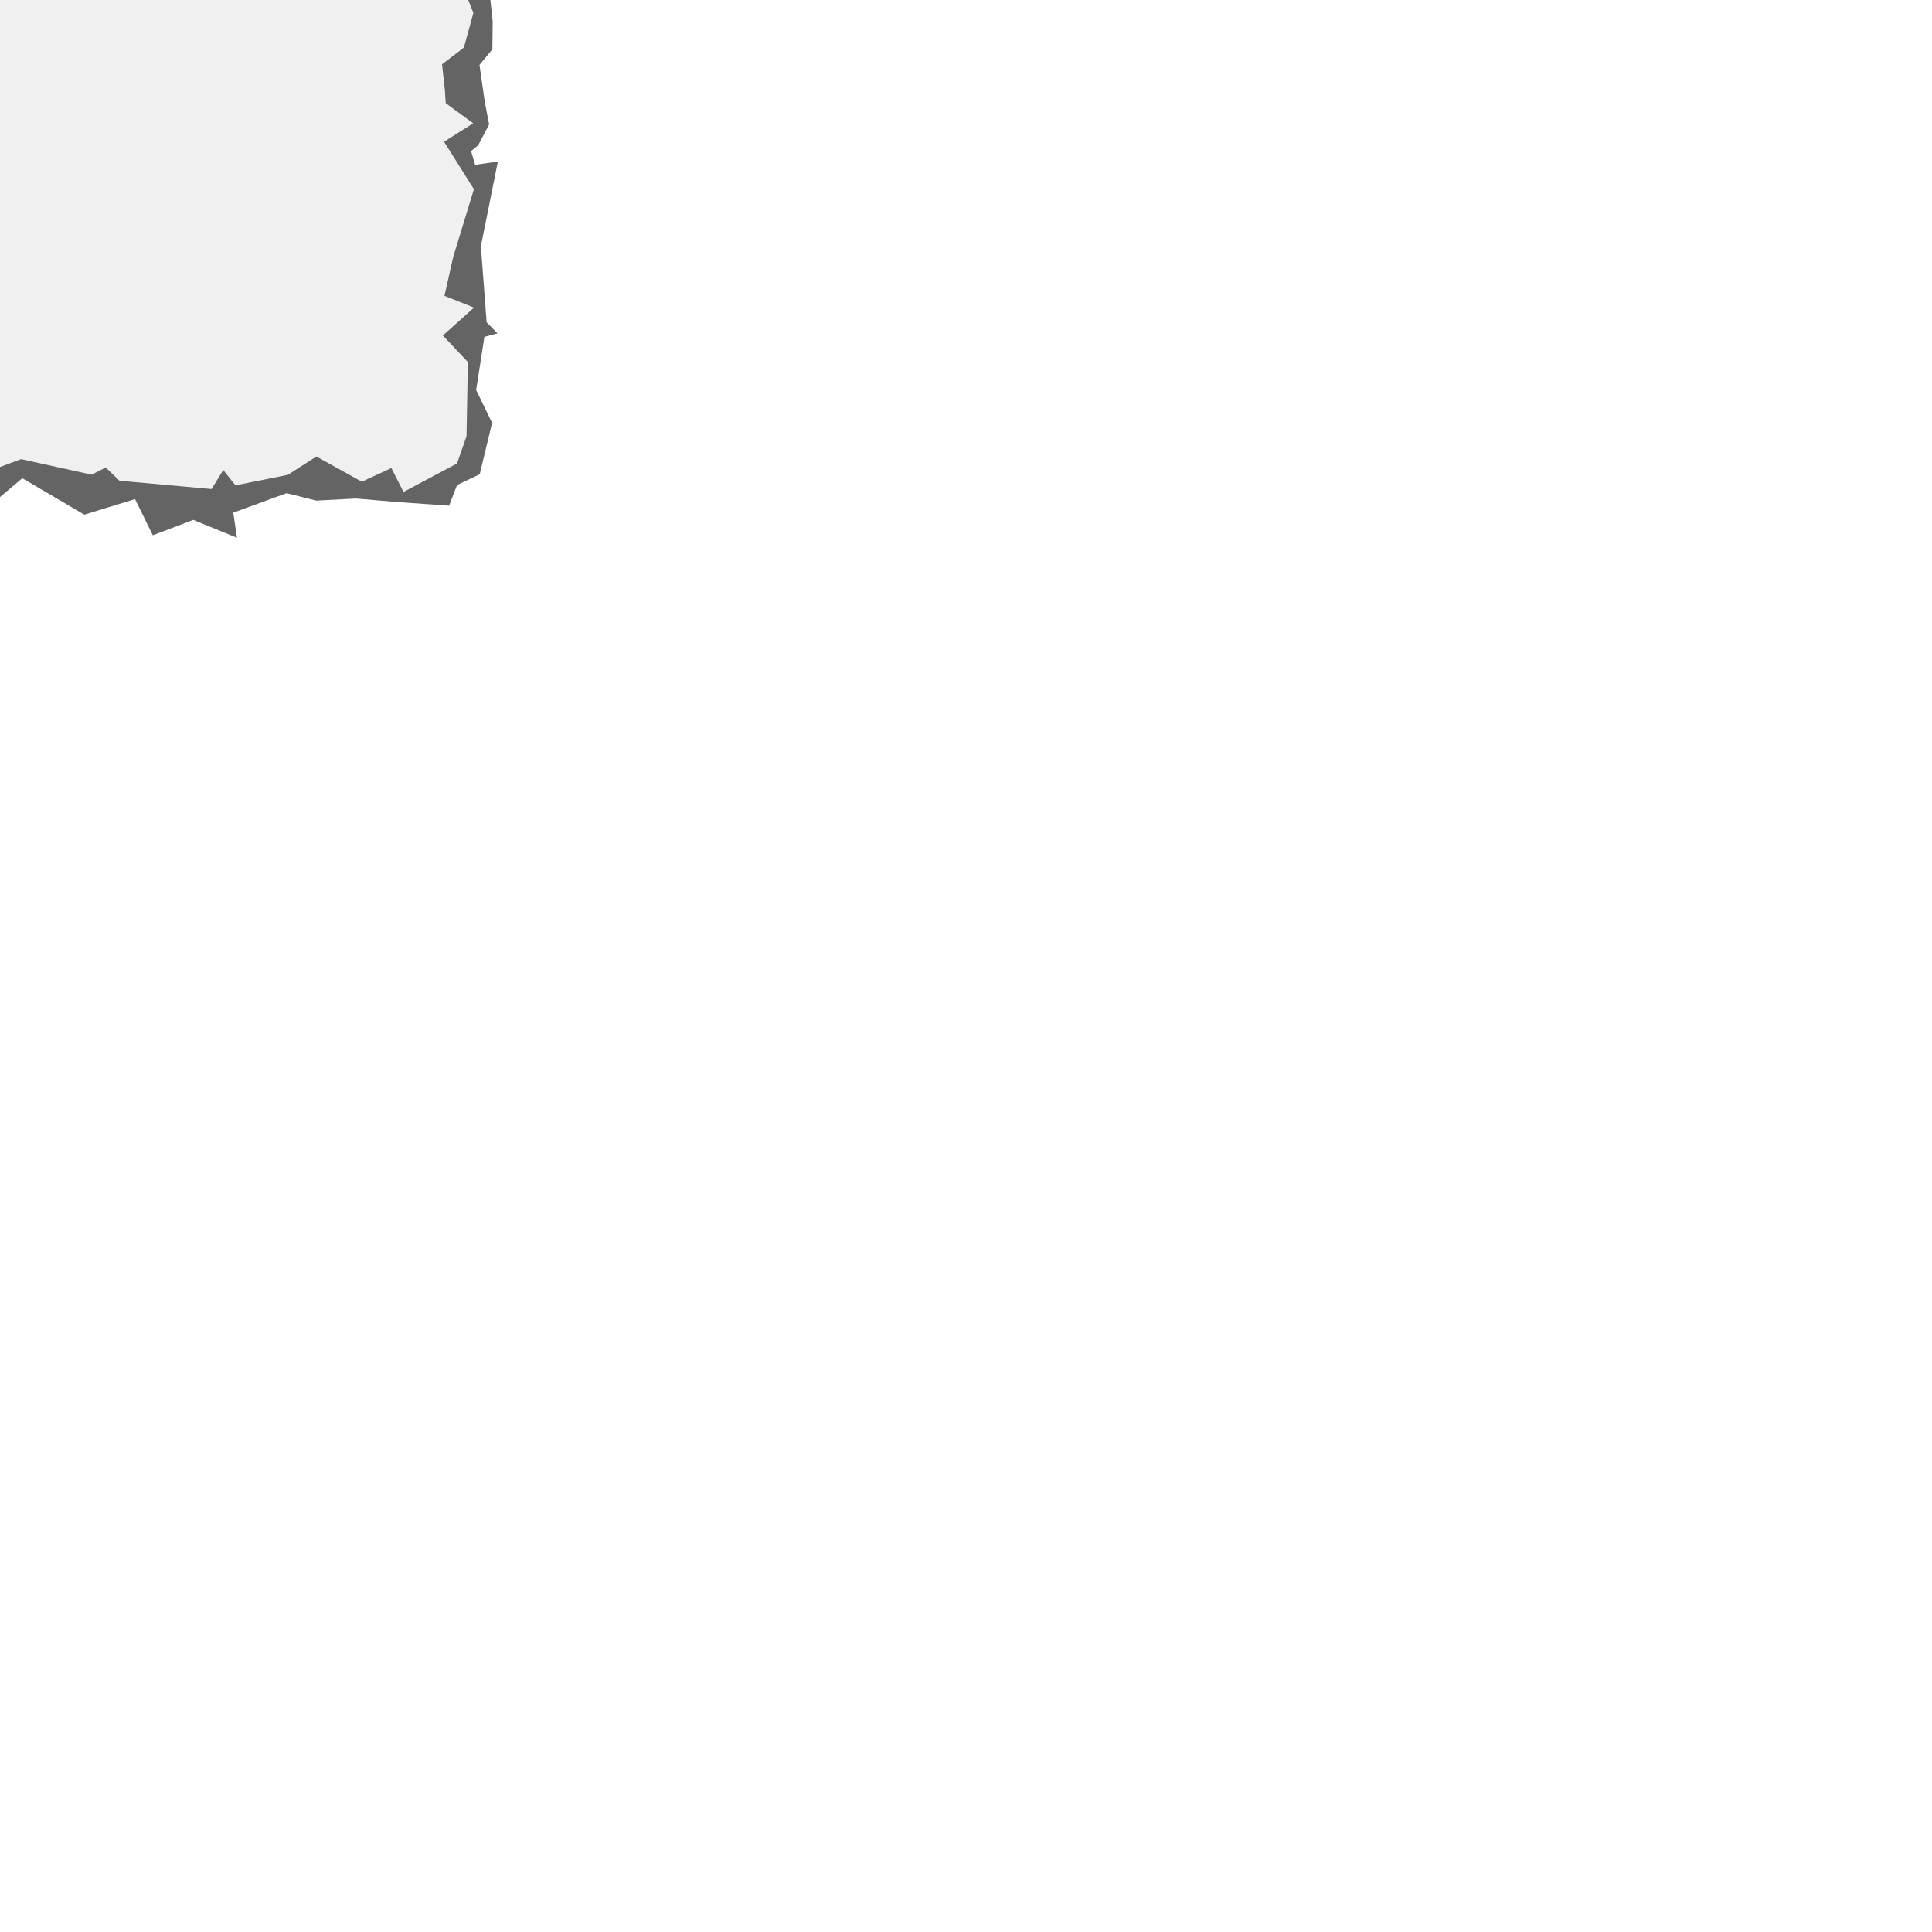
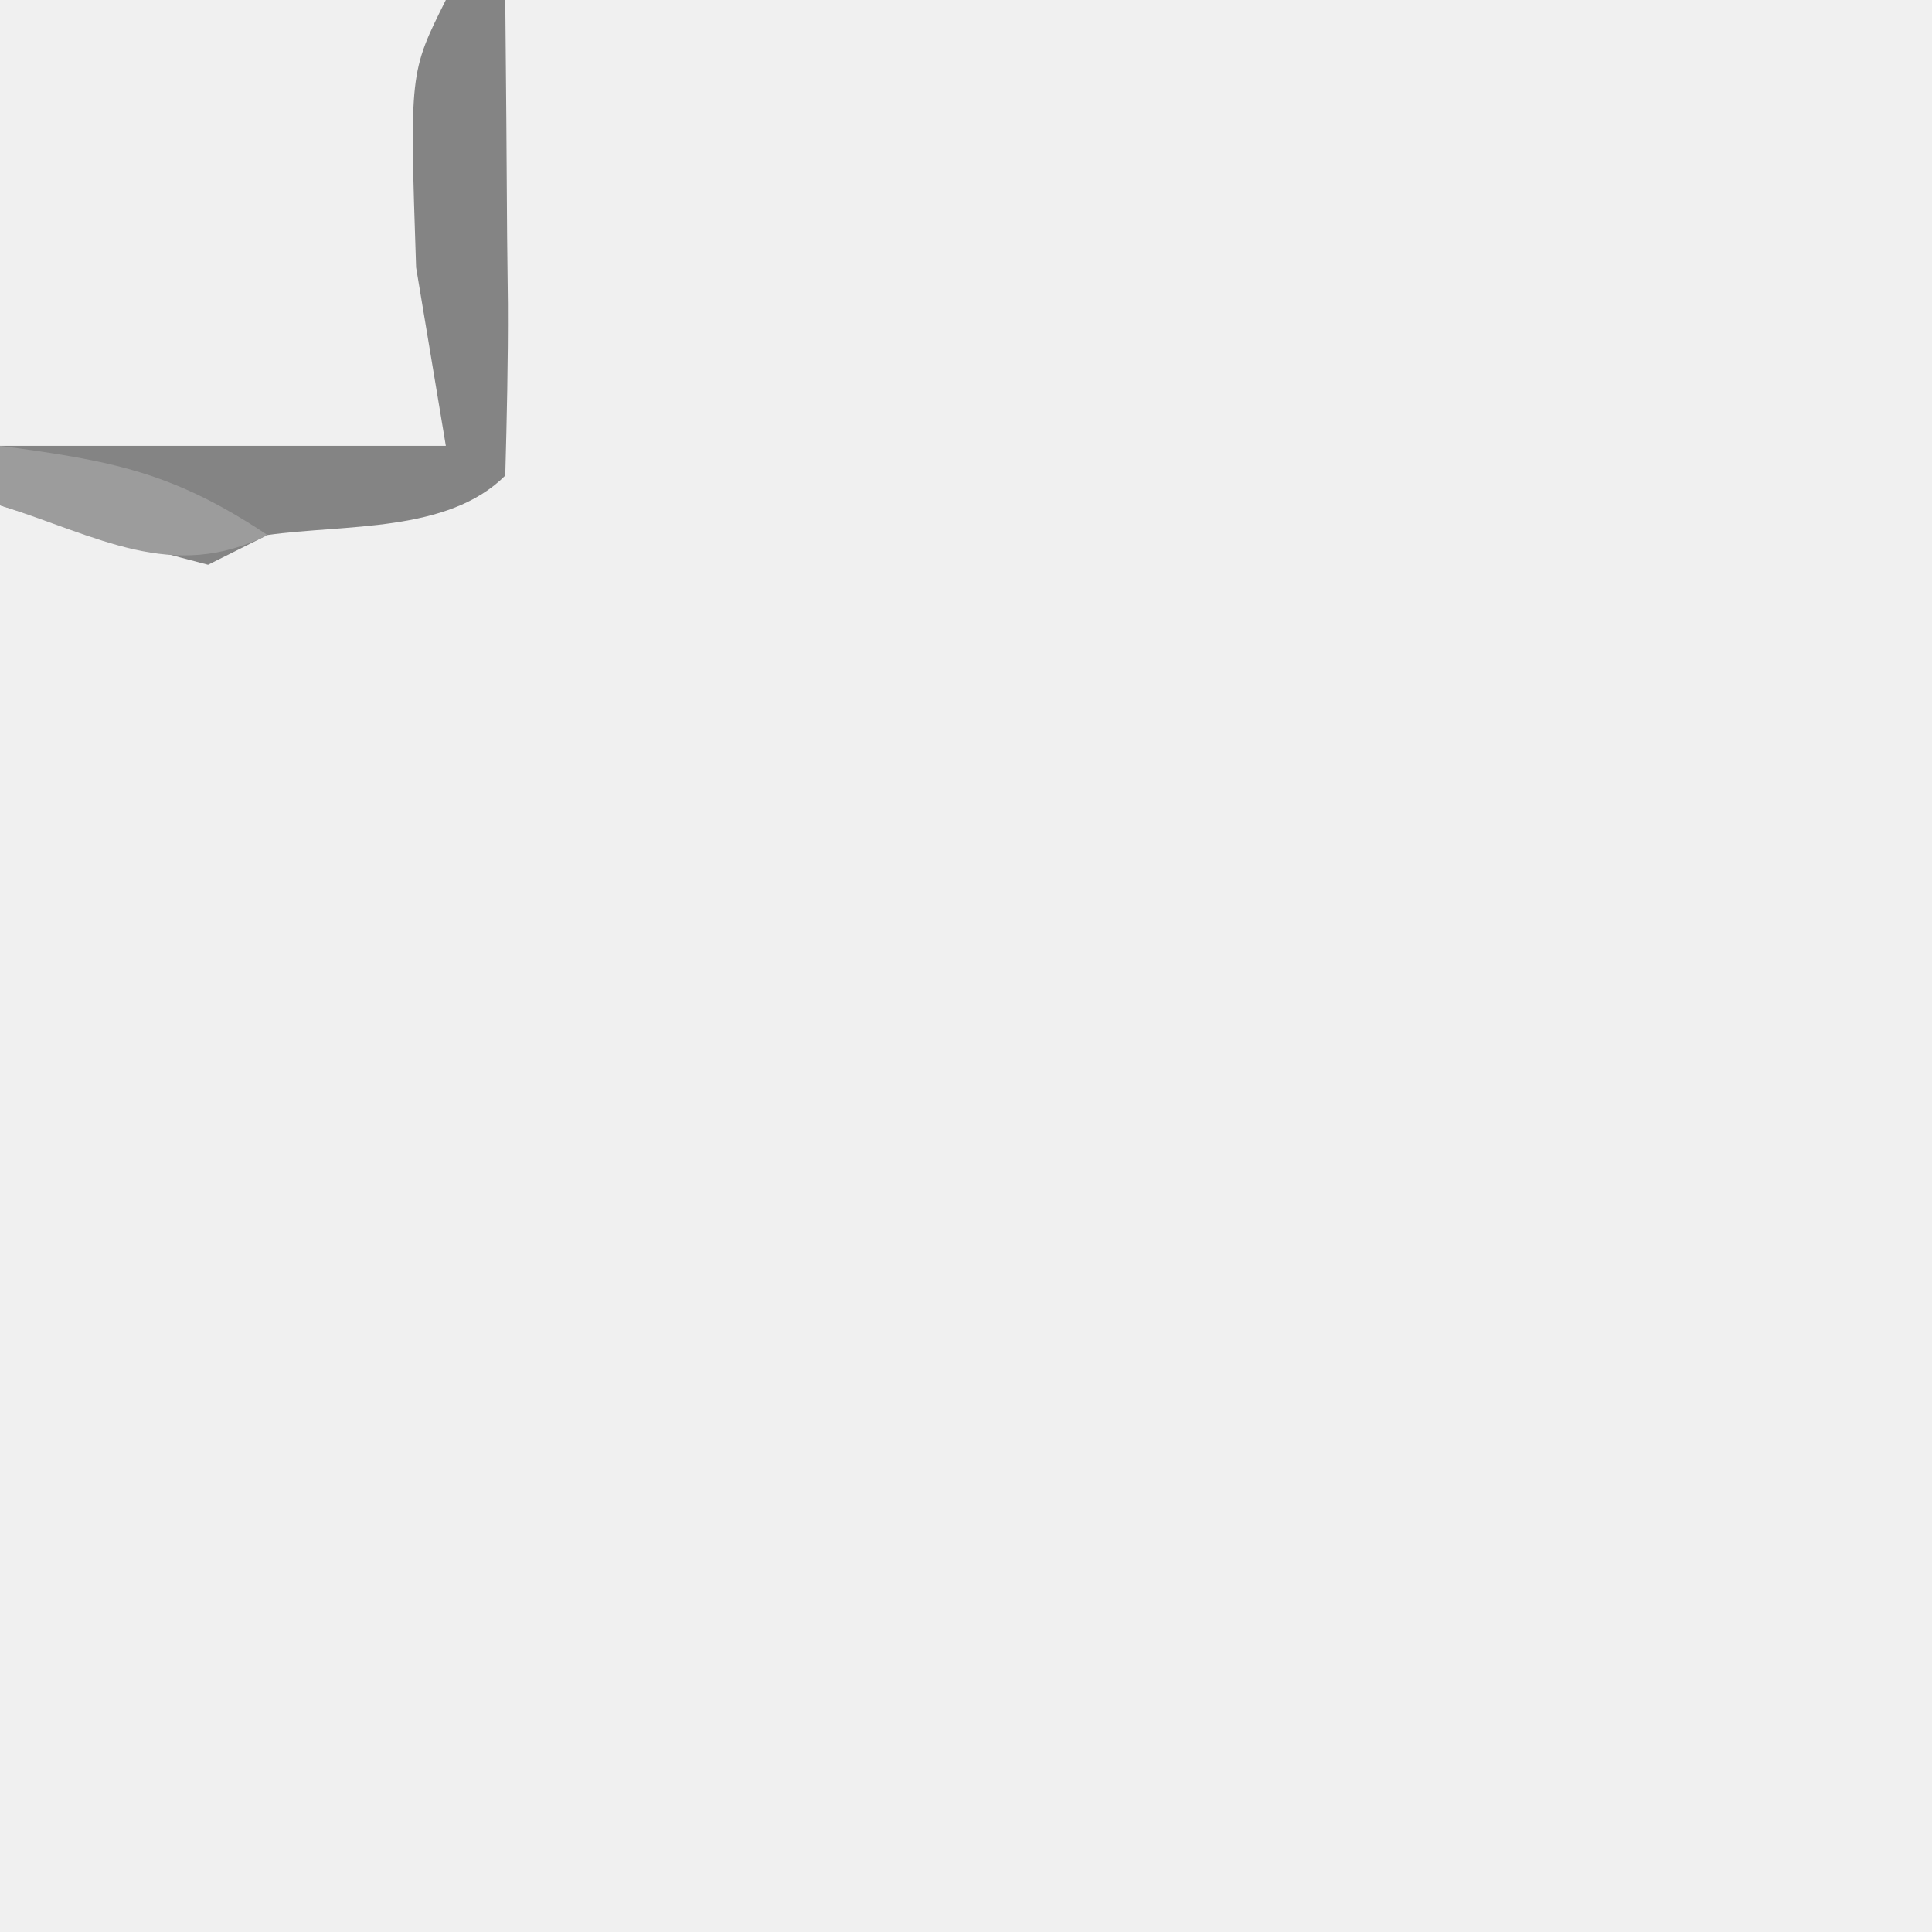
- <svg xmlns="http://www.w3.org/2000/svg" width="65" height="65" id="svg2" version="1.1">
-   <defs id="defs4" />
-   <g id="layer1" transform="translate(0,-987.3622)">
-     <path style="fill:#646464;fill-opacity:1;stroke:none" d="m 65.213,1052.763 c -0.16,0 0.084,0 0.132,0 l 0.067,0 0.067,0 0,-0.048 2.421,-68.008 -52.679,-0.036 0.234,1.569 0.173,0.804 0.299,0.752 -0.32,1.166 -0.735,0.564 0.098,0.887 0.025,0.418 0.926,0.679 -0.981,0.621 1.005,1.596 -0.694,2.269 -0.298,1.319 0.995,0.396 -1.048,0.939 0.841,0.893 -0.045,2.493 -0.32,0.92 -1.8,0.957 -0.408,-0.802 -0.998,0.458 -1.524,-0.848 -0.963,0.618 -1.762,0.352 -0.409,-0.515 -0.394,0.64 -3.098,-0.28 -0.463,-0.445 -0.474,0.241 -2.372,-0.522 -0.82,0.304 -2.058,0.019 -0.467,49.45" id="path3186" />
-     <path style="fill:#ffffff;fill-opacity:1;stroke:none" d="m 66.334,1054.597 c -0.16,0 0.084,0 0.132,0 l 0.067,0 0.067,0 0,-0.048 2.501,-68.486 -52.759,-0.116 0.234,2.126 -0.01,0.946 -0.434,0.527 0.179,1.25 0.145,0.752 -0.366,0.699 -0.241,0.199 0.137,0.461 0.765,-0.111 -0.572,2.848 0.193,2.561 0.367,0.373 -0.442,0.118 -0.277,1.788 0.536,1.104 -0.416,1.73 -0.762,0.362 -0.268,0.695 -1.737,-0.122 -1.402,-0.119 -1.334,0.07 -0.994,-0.25 -1.794,0.655 0.124,0.844 -1.472,-0.6 -1.36,0.517 -0.597,-1.217 -1.706,0.524 -2.088,-1.225 -1.796,1.516 -0.467,49.45" id="path3186-1" />
-   </g>
+ <svg xmlns="http://www.w3.org/2000/svg" version="1.1" width="65" height="65">
+   <path d="M0 0 C0.66 0 1.32 0 2 0 C2.027 2.646 2.047 5.292 2.062 7.938 C2.071 8.692 2.079 9.447 2.088 10.225 C2.097 12.15 2.052 14.075 2 16 C0.068 17.932 -3.392 17.634 -6 18 C-6.66 18.33 -7.32 18.66 -8 19 C-10.349 18.392 -12.685 17.729 -15 17 C-15 16.34 -15 15.68 -15 15 C-10.05 15 -5.1 15 0 15 C-0.33 13.02 -0.66 11.04 -1 9 C-1.219 2.438 -1.219 2.438 0 0 Z " fill="#848484" transform="translate(15,0)" />
+   <path d="M0 0 C3.735 0.498 5.812 0.875 9 3 C5.799 4.6 3.277 3.032 0 2 C0 1.34 0 0.68 0 0 Z " fill="#9C9C9C" transform="translate(0,15)" />
</svg>
